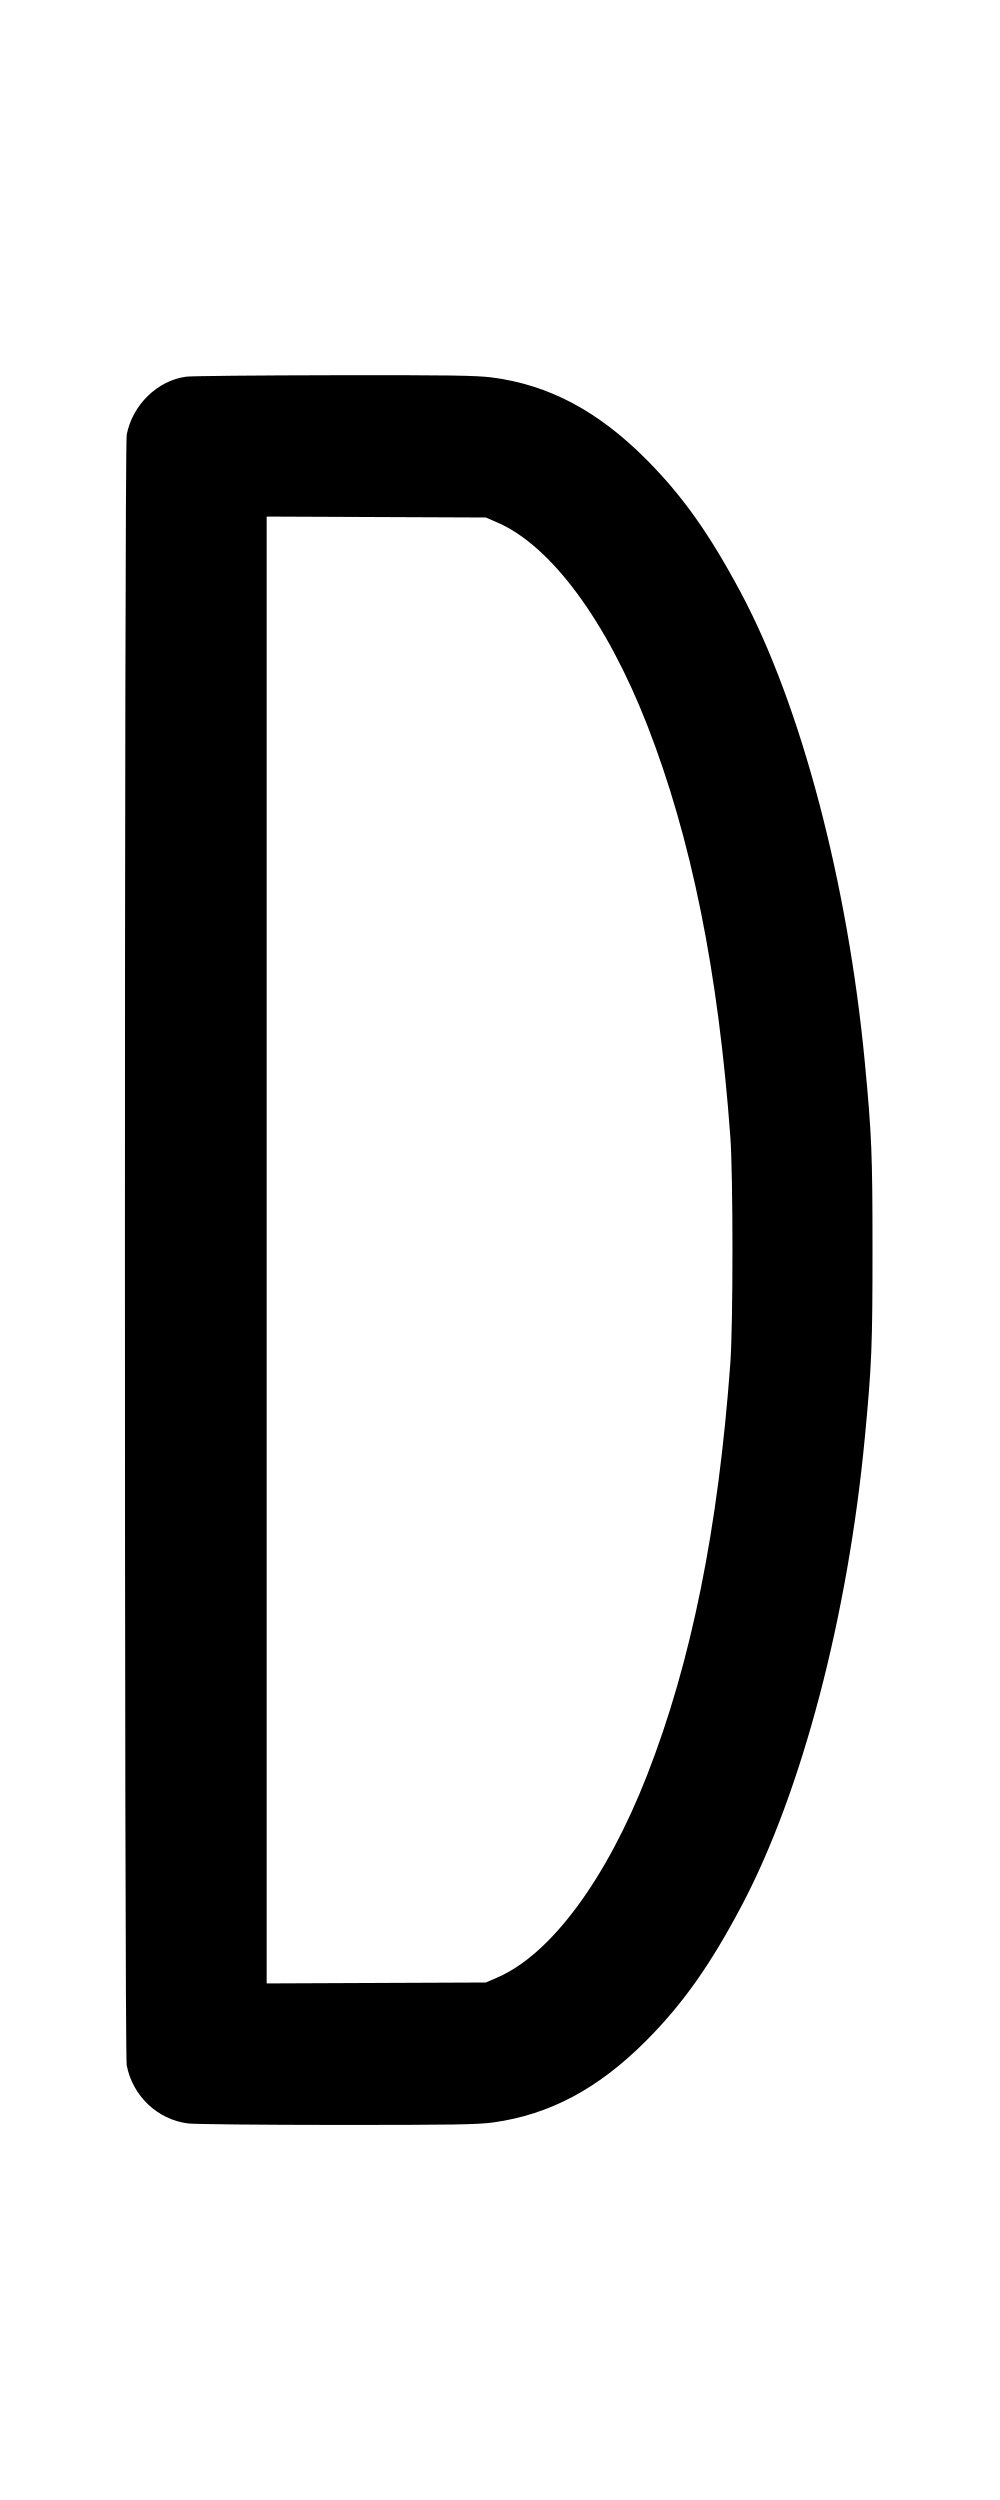
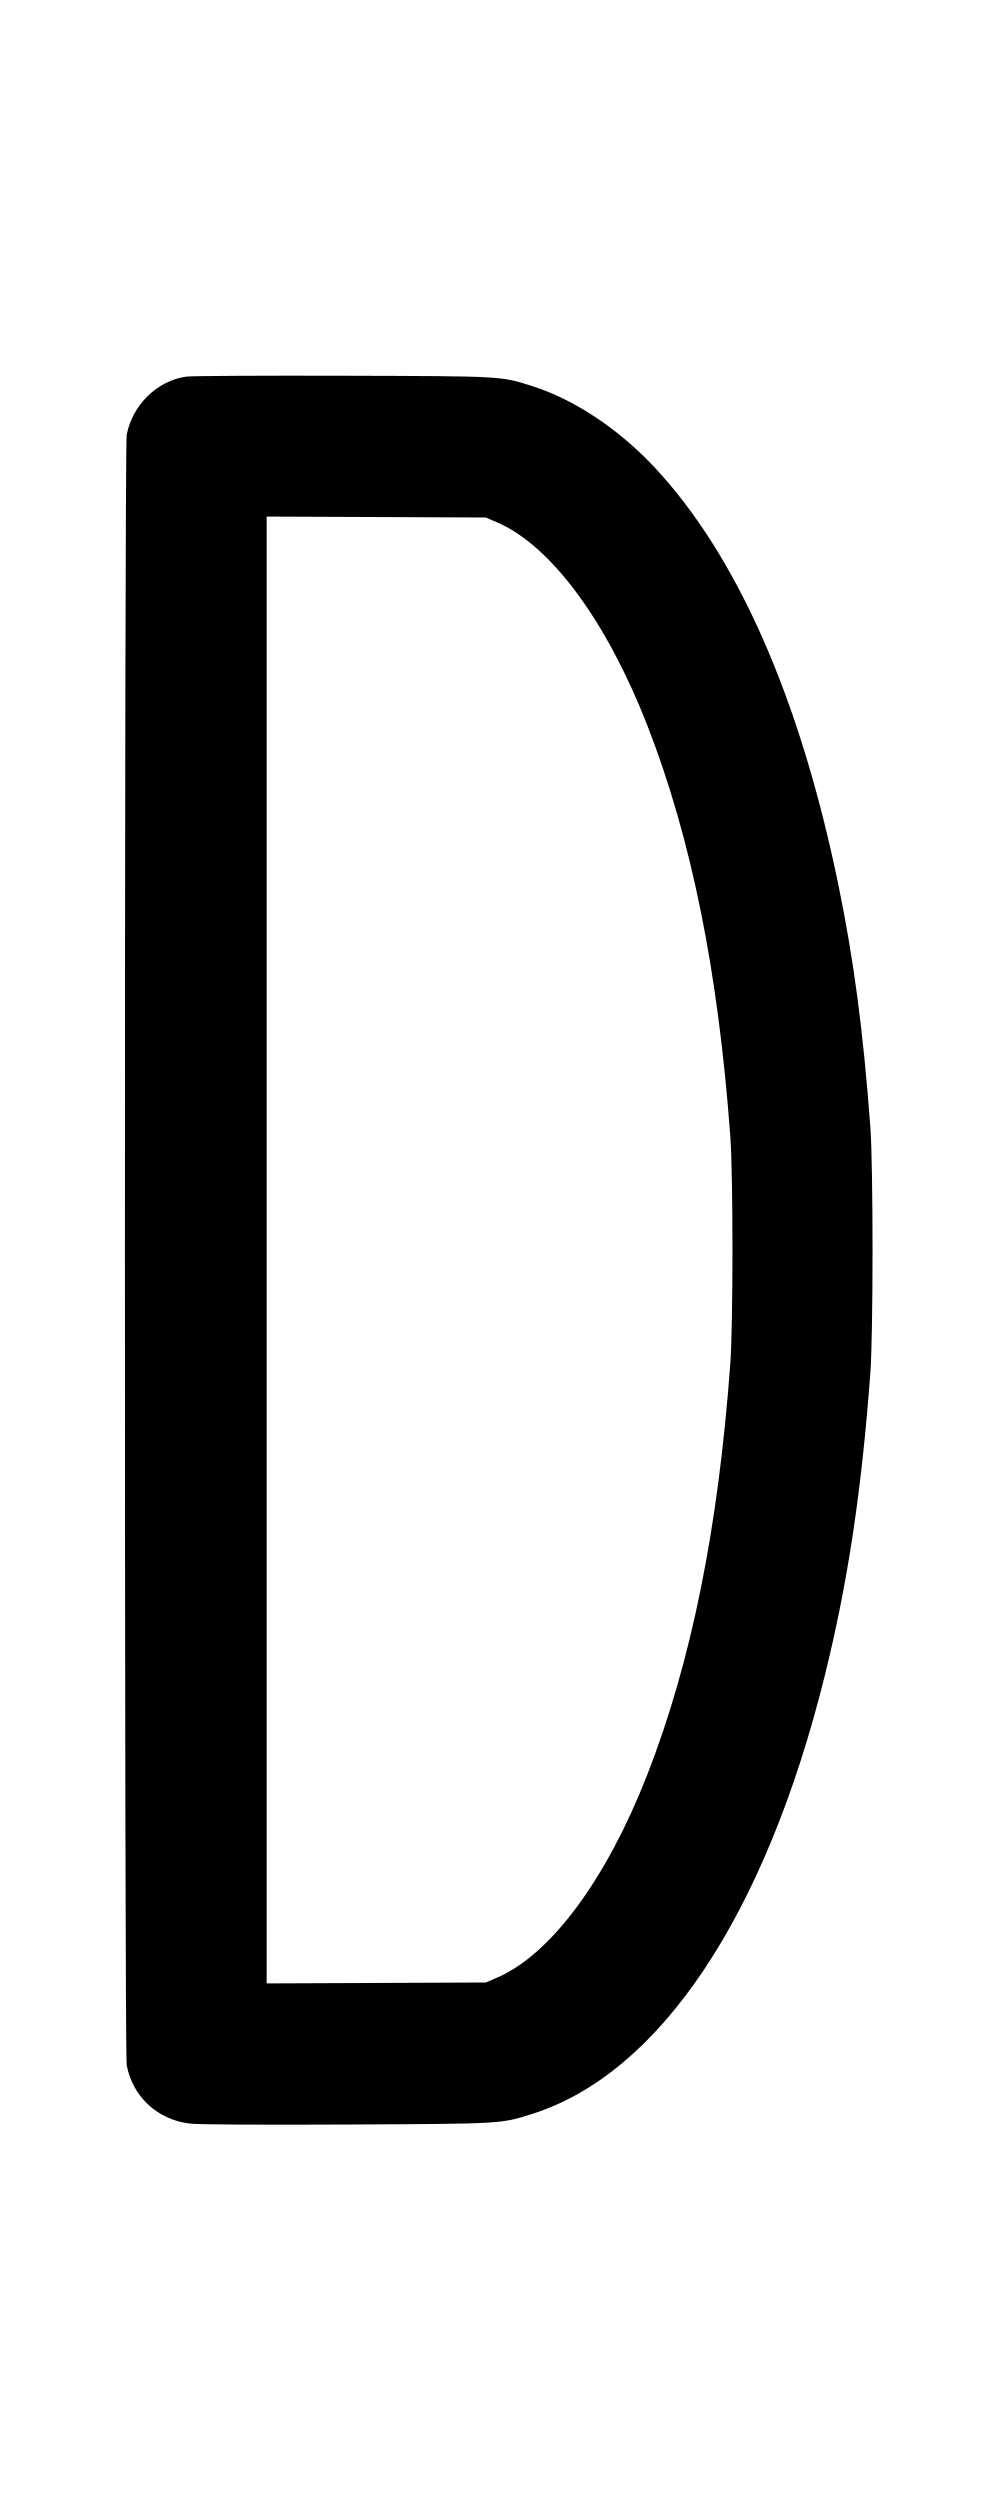
<svg xmlns="http://www.w3.org/2000/svg" width="400" height="1000" viewBox="0 0 400 1000" version="1.1" id="svg5">
-   <path d="M74.569 150.659 C 63.027 152.143,52.950 161.958,50.680 173.927 C 49.734 178.919,49.734 821.081,50.680 826.073 C 53.009 838.349,62.941 847.800,75.172 849.377 C 77.644 849.696,104.481 849.966,134.810 849.978 C 180.999 849.996,191.153 849.833,197.340 848.970 C 219.936 845.818,239.342 835.456,258.364 816.385 C 273.019 801.692,284.058 786.108,296.586 762.423 C 320.691 716.851,339.136 646.774,345.949 574.877 C 348.687 545.990,349.000 538.307,349.000 500.000 C 349.000 461.693,348.687 454.010,345.949 425.123 C 339.137 353.241,320.465 282.356,296.482 237.333 C 283.812 213.548,272.944 198.233,258.364 183.615 C 239.196 164.397,219.540 153.969,196.889 150.999 C 190.589 150.174,179.631 150.015,133.799 150.087 C 103.293 150.135,76.640 150.393,74.569 150.659 M199.075 209.063 C 220.429 218.356,242.624 248.401,258.864 290.000 C 276.530 335.250,287.284 388.485,292.129 454.667 C 293.270 470.266,293.270 529.734,292.129 545.333 C 287.284 611.515,276.530 664.750,258.864 710.000 C 242.624 751.599,220.429 781.644,199.075 790.937 L 194.333 793.000 150.500 793.185 L 106.667 793.370 106.667 500.000 L 106.667 206.630 150.500 206.815 L 194.333 207.000 199.075 209.063 " stroke="none" fill-rule="evenodd" fill="black" />
+   <path d="M74.569 150.638 C 62.974 152.193,52.949 161.967,50.680 173.927 C 49.734 178.919,49.734 821.081,50.680 826.073 C 53.081 838.730,62.981 847.877,75.980 849.449 C 79.129 849.830,104.431 849.975,138.793 849.809 C 201.362 849.508,200.145 849.577,212.770 845.598 C 263.974 829.462,306.243 766.093,330.018 669.823 C 339.159 632.809,344.630 596.418,348.132 549.333 C 349.311 533.485,349.311 466.515,348.132 450.667 C 345.270 412.183,341.495 383.687,335.263 353.511 C 319.892 279.092,294.922 222.433,261.883 187.005 C 247.523 171.607,229.590 159.702,212.770 154.402 C 200.063 150.397,201.598 150.480,137.333 150.299 C 104.883 150.208,76.640 150.360,74.569 150.638 M199.075 209.063 C 220.429 218.356,242.624 248.401,258.864 290.000 C 276.530 335.250,287.284 388.485,292.129 454.667 C 293.270 470.266,293.270 529.734,292.129 545.333 C 287.284 611.515,276.530 664.750,258.864 710.000 C 242.624 751.599,220.429 781.644,199.075 790.937 L 194.333 793.000 150.500 793.185 L 106.667 793.370 106.667 500.000 L 106.667 206.630 150.500 206.815 L 194.333 207.000 199.075 209.063 " stroke="none" fill-rule="evenodd" fill="black" />
</svg>
